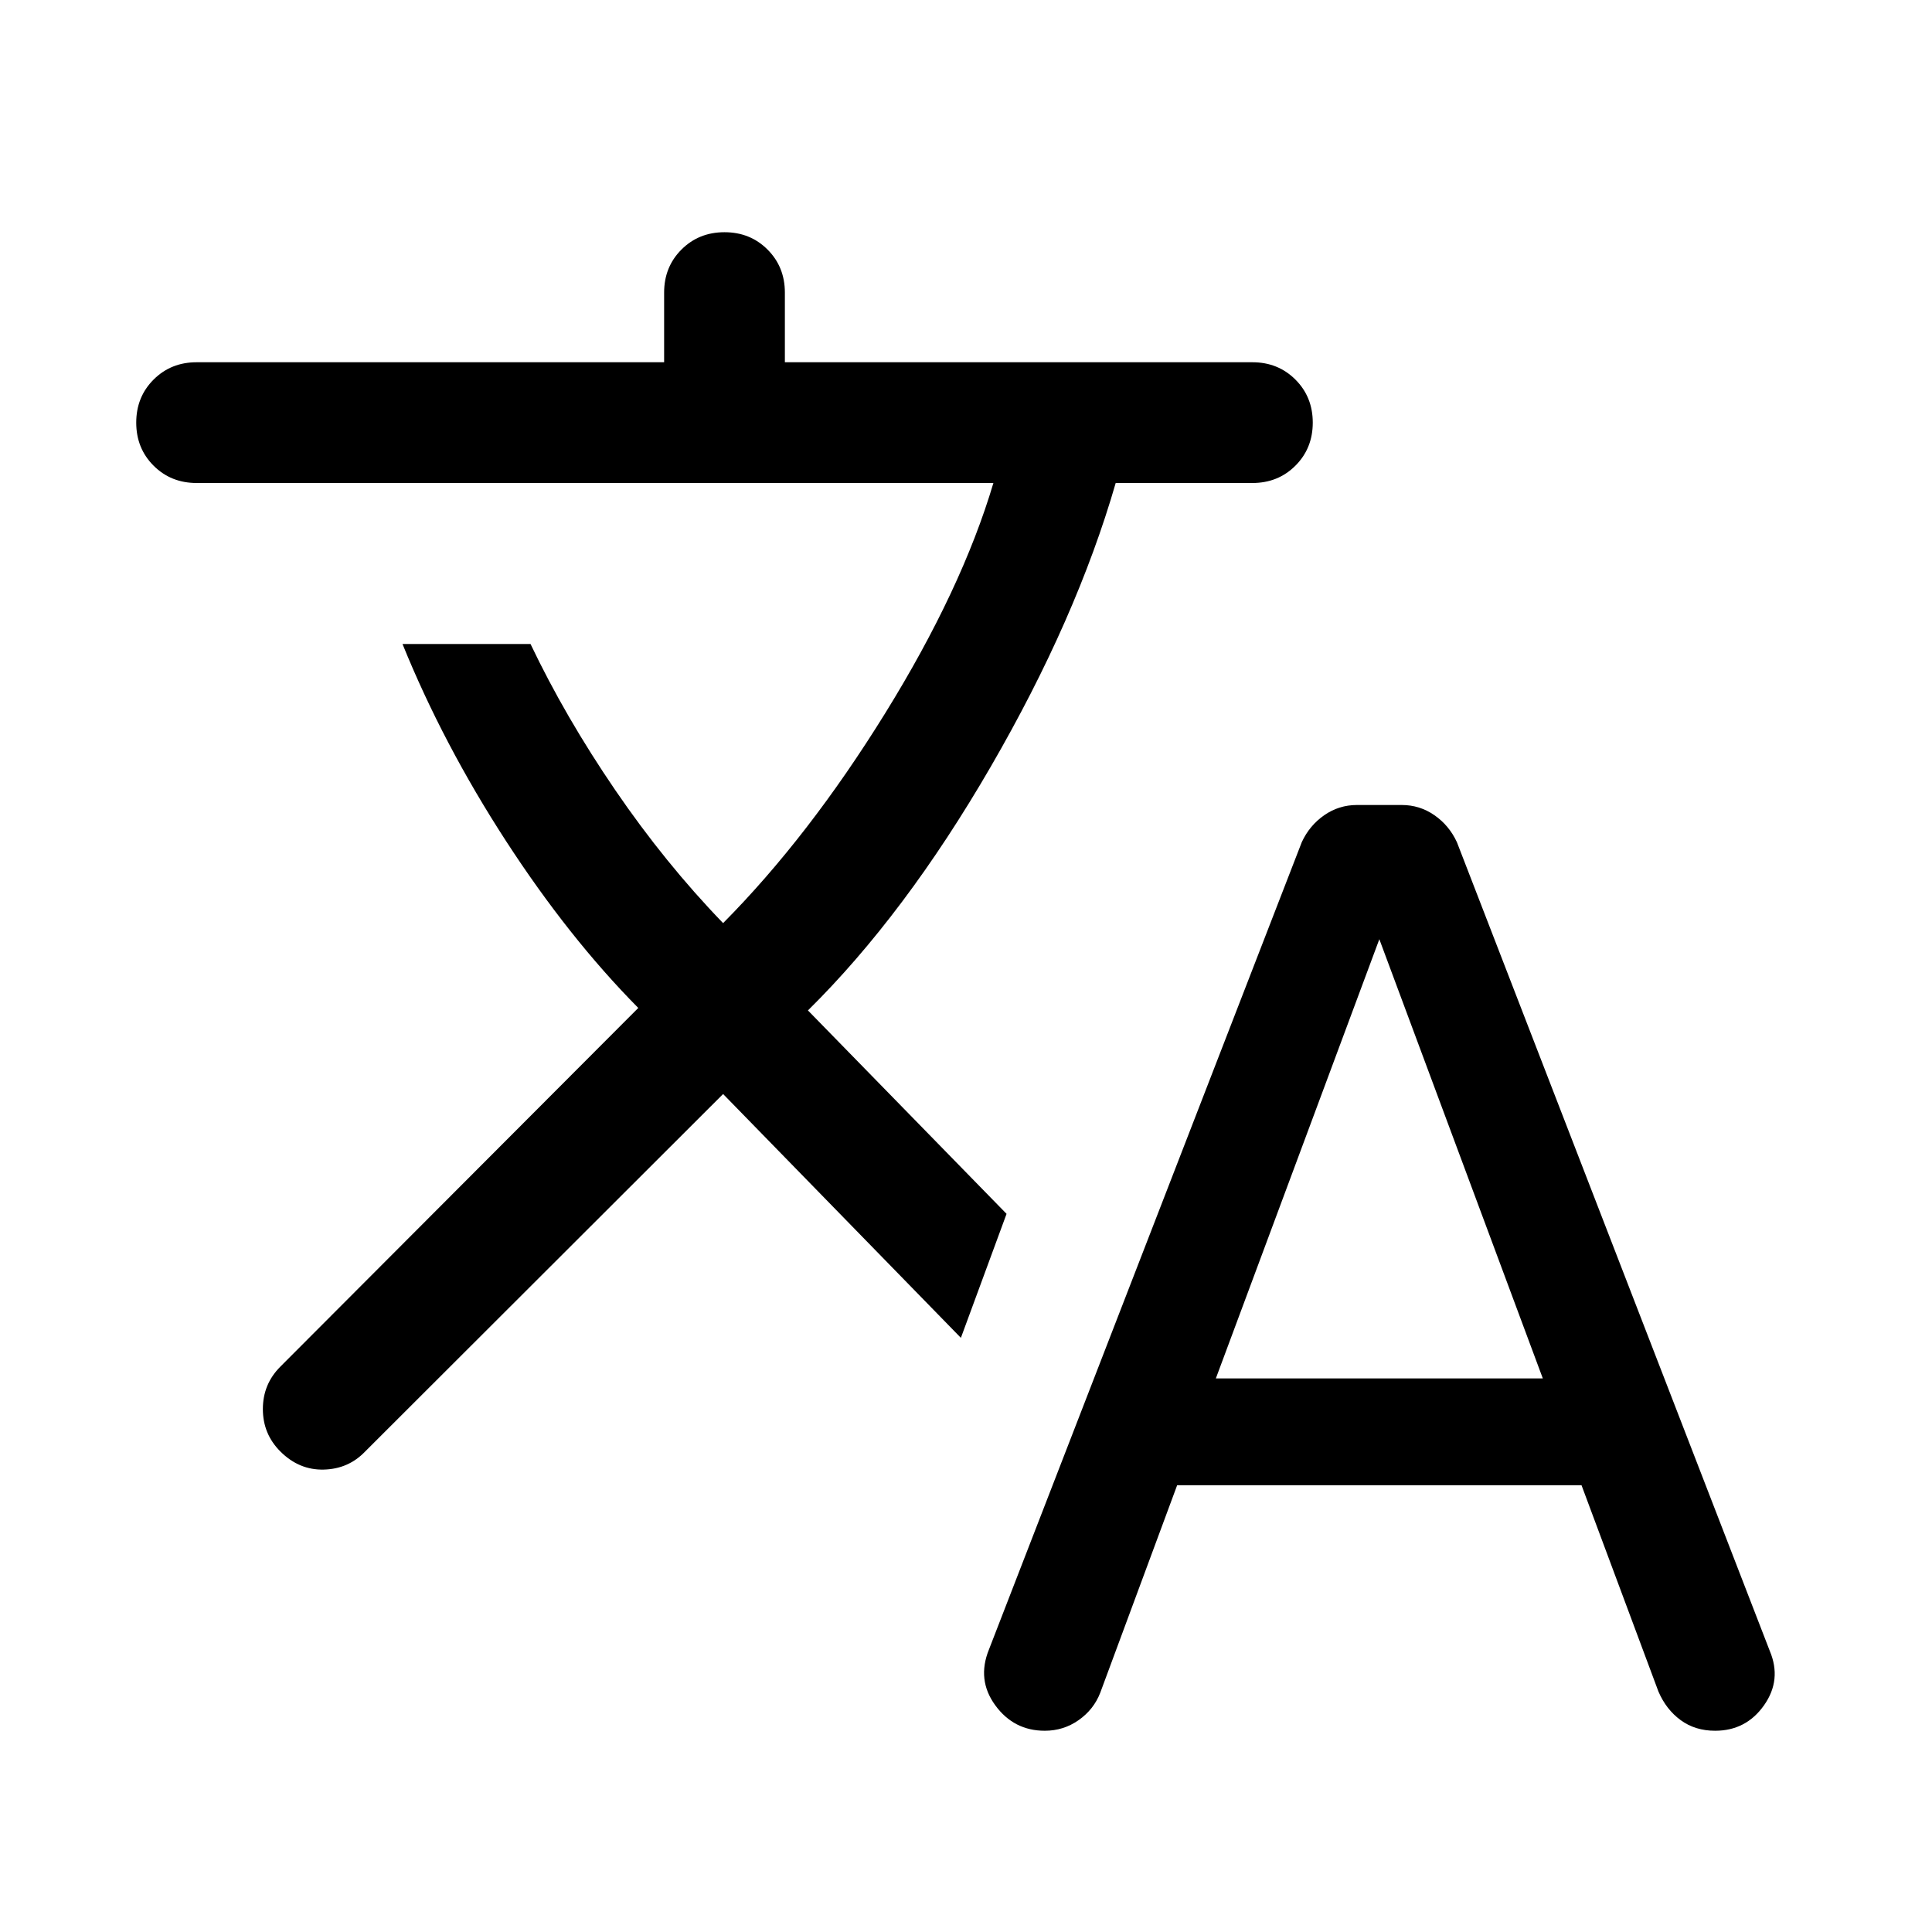
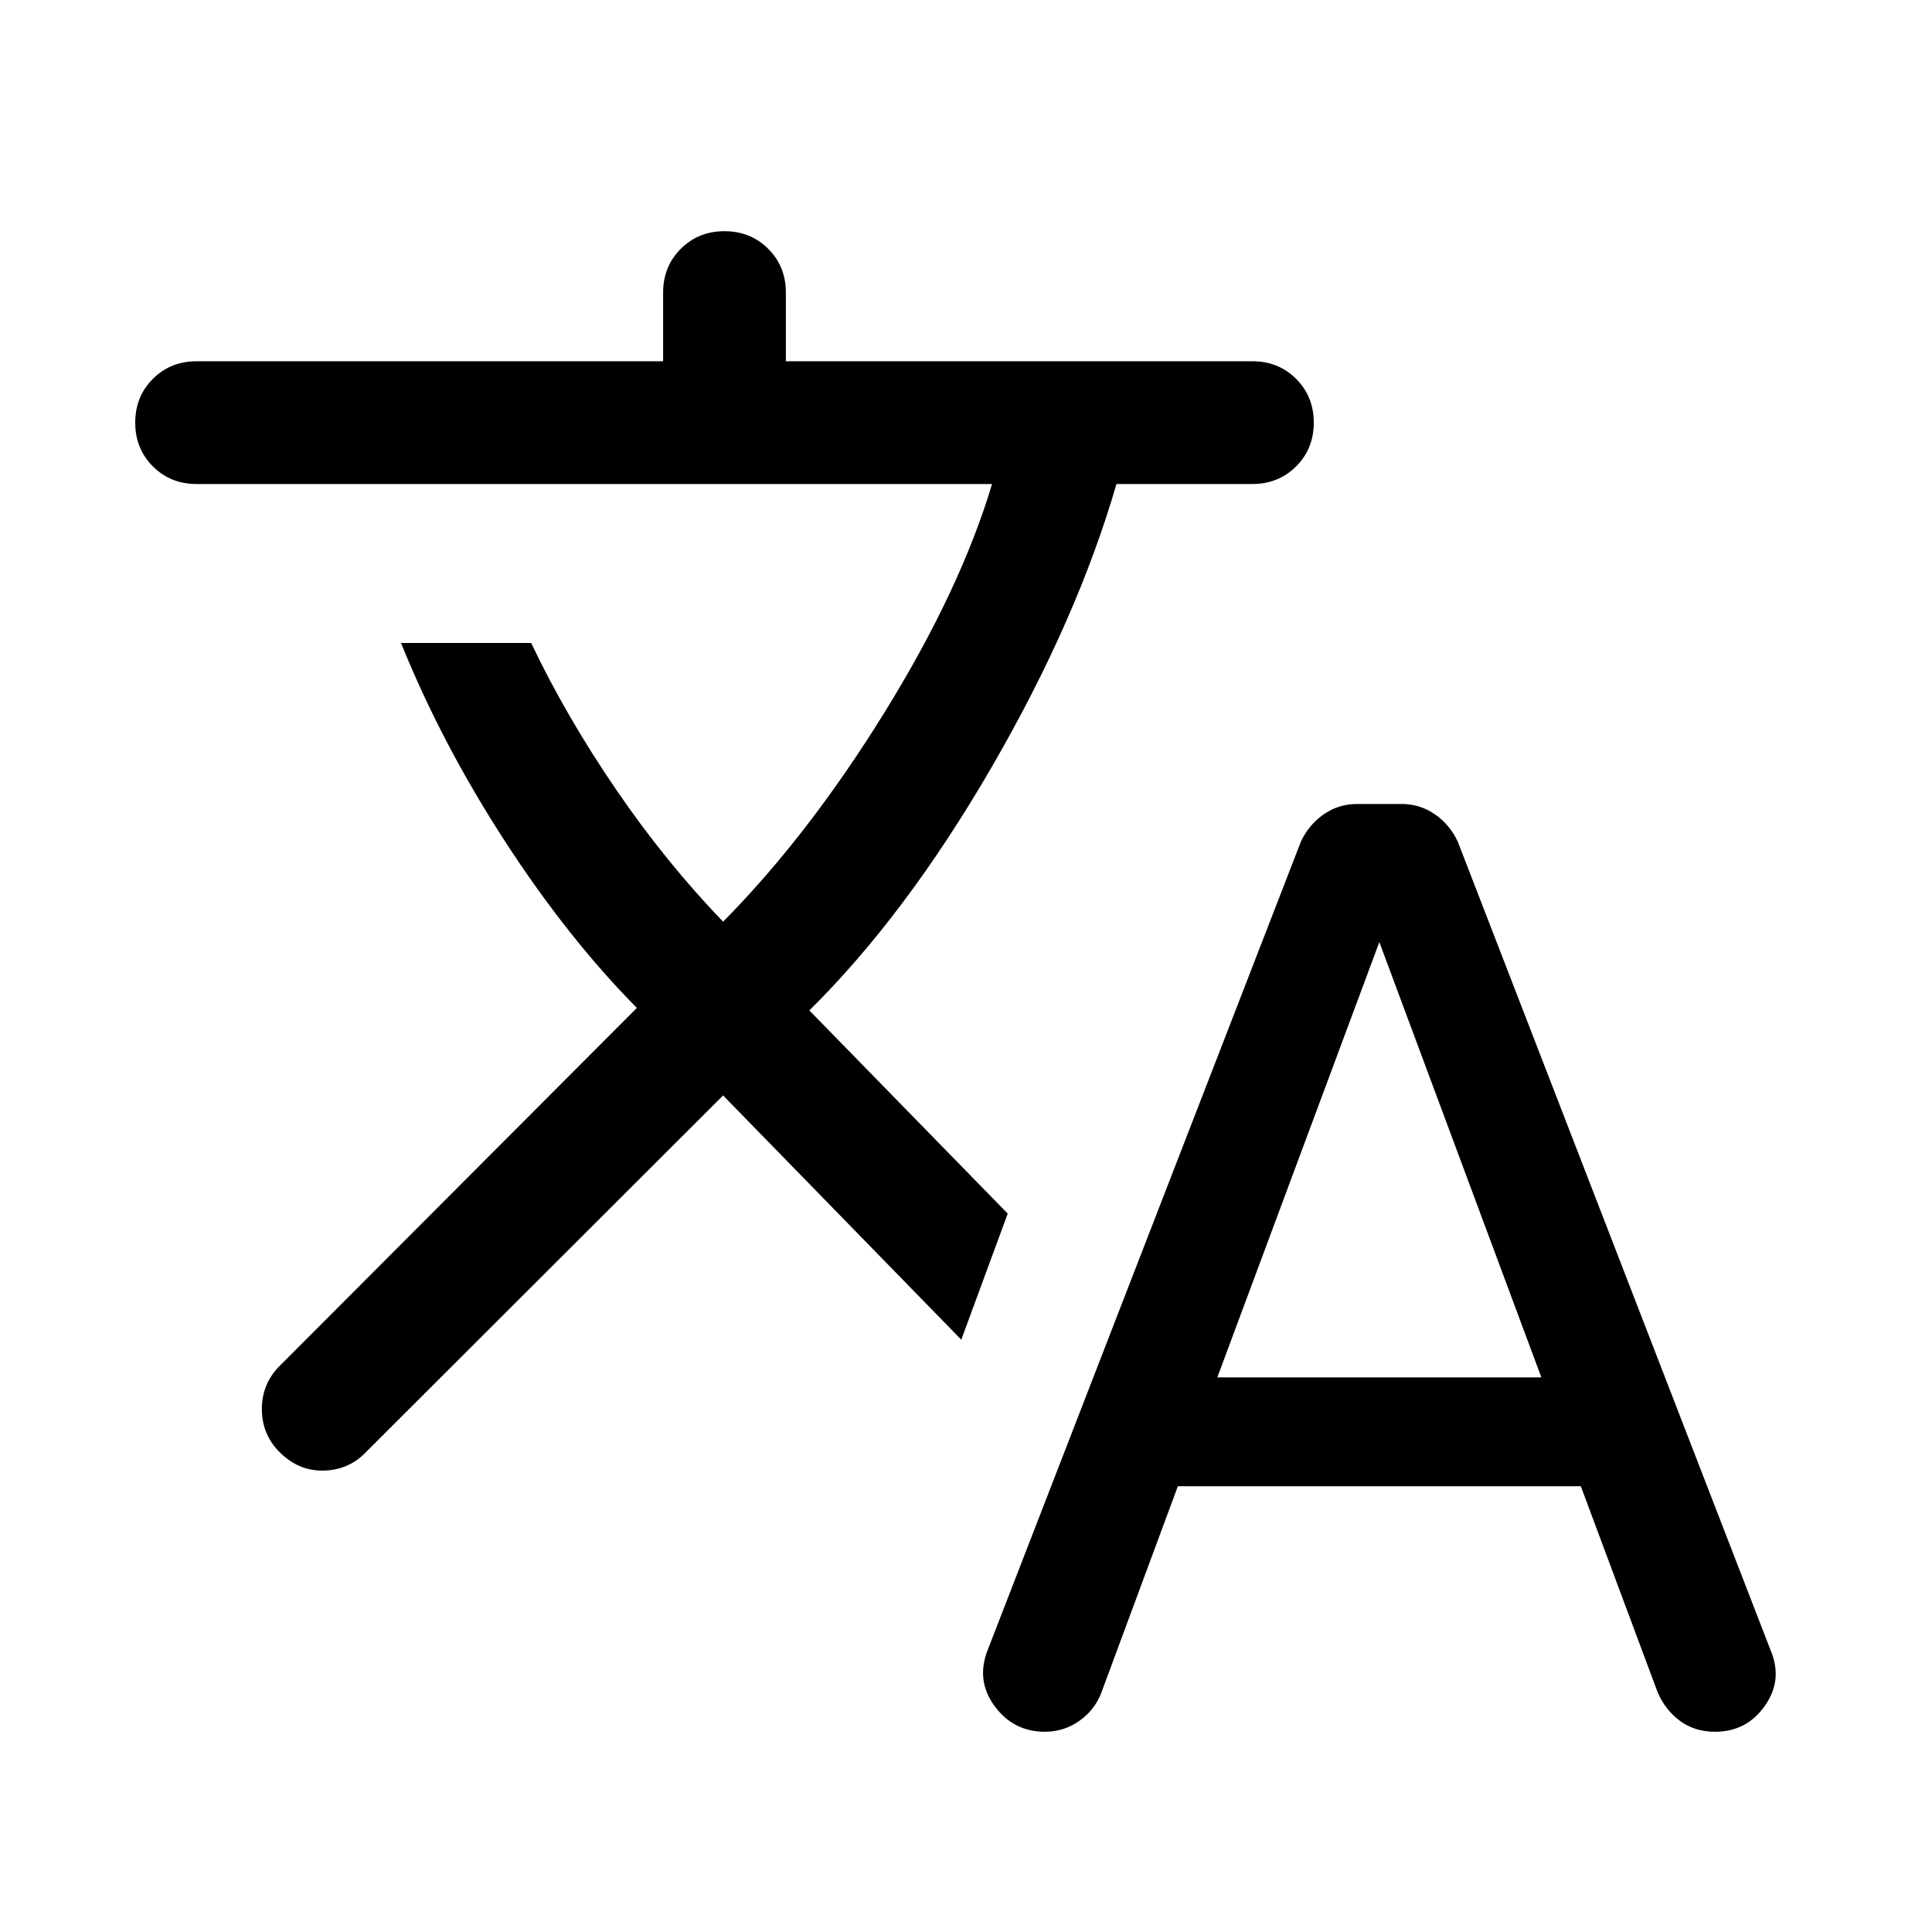
- <svg xmlns="http://www.w3.org/2000/svg" height="24" viewBox="0 -960 960 960" width="24">
+ <svg xmlns="http://www.w3.org/2000/svg" height="24" viewBox="0 -960 960 960" width="24" stroke="currentColor" fill="currentColor">
  <path d="m584.922-222.001-38.231 103.154q-3.231 8.307-10.731 13.576-7.5 5.27-16.807 5.27-15.384 0-24.615-12.654-9.231-12.654-3.154-27.653l155.462-401.231q3.846-8.307 11.154-13.384Q665.307-560 674.23-560h22.307q8.923 0 16.23 5.077 7.308 5.077 11.154 13.384l155.462 401.846q6.077 14.384-2.846 27.038t-24.307 12.654q-9.923 0-17.115-5.27-7.193-5.269-11.039-14.192l-38.231-102.538H584.922ZM359.307-416.386 181.461-238.77q-8.307 8.692-20.576 9-12.269.307-21.577-9-8.692-8.692-8.692-21.076 0-12.385 8.692-21.077l177.847-178.231q-34.616-35-65.808-83.077-31.193-48.077-51.346-97.769h63.614q17.307 36.307 42.115 72.616 24.808 36.308 53.577 66.077 42.617-43 80.617-104.424 38-61.423 53.692-114.269H97.694q-12.77 0-21.385-8.615-8.615-8.615-8.615-21.384t8.615-21.384q8.616-8.616 21.385-8.616H330v-34.615q0-12.768 8.615-21.384 8.615-8.615 21.384-8.615t21.384 8.615q8.615 8.616 8.615 21.384v34.615h232.307q12.769 0 21.384 8.616 8.616 8.615 8.616 21.384t-8.616 21.384Q635.075-720 622.306-720h-67.922q-19.462 67.384-62.038 140.884-42.577 73.5-90.886 121.193l98.693 101.077-22.692 61.614-118.154-121.154Zm244.845 141.309h162.463l-81.231-218.232-81.232 218.232Z" />
</svg>
